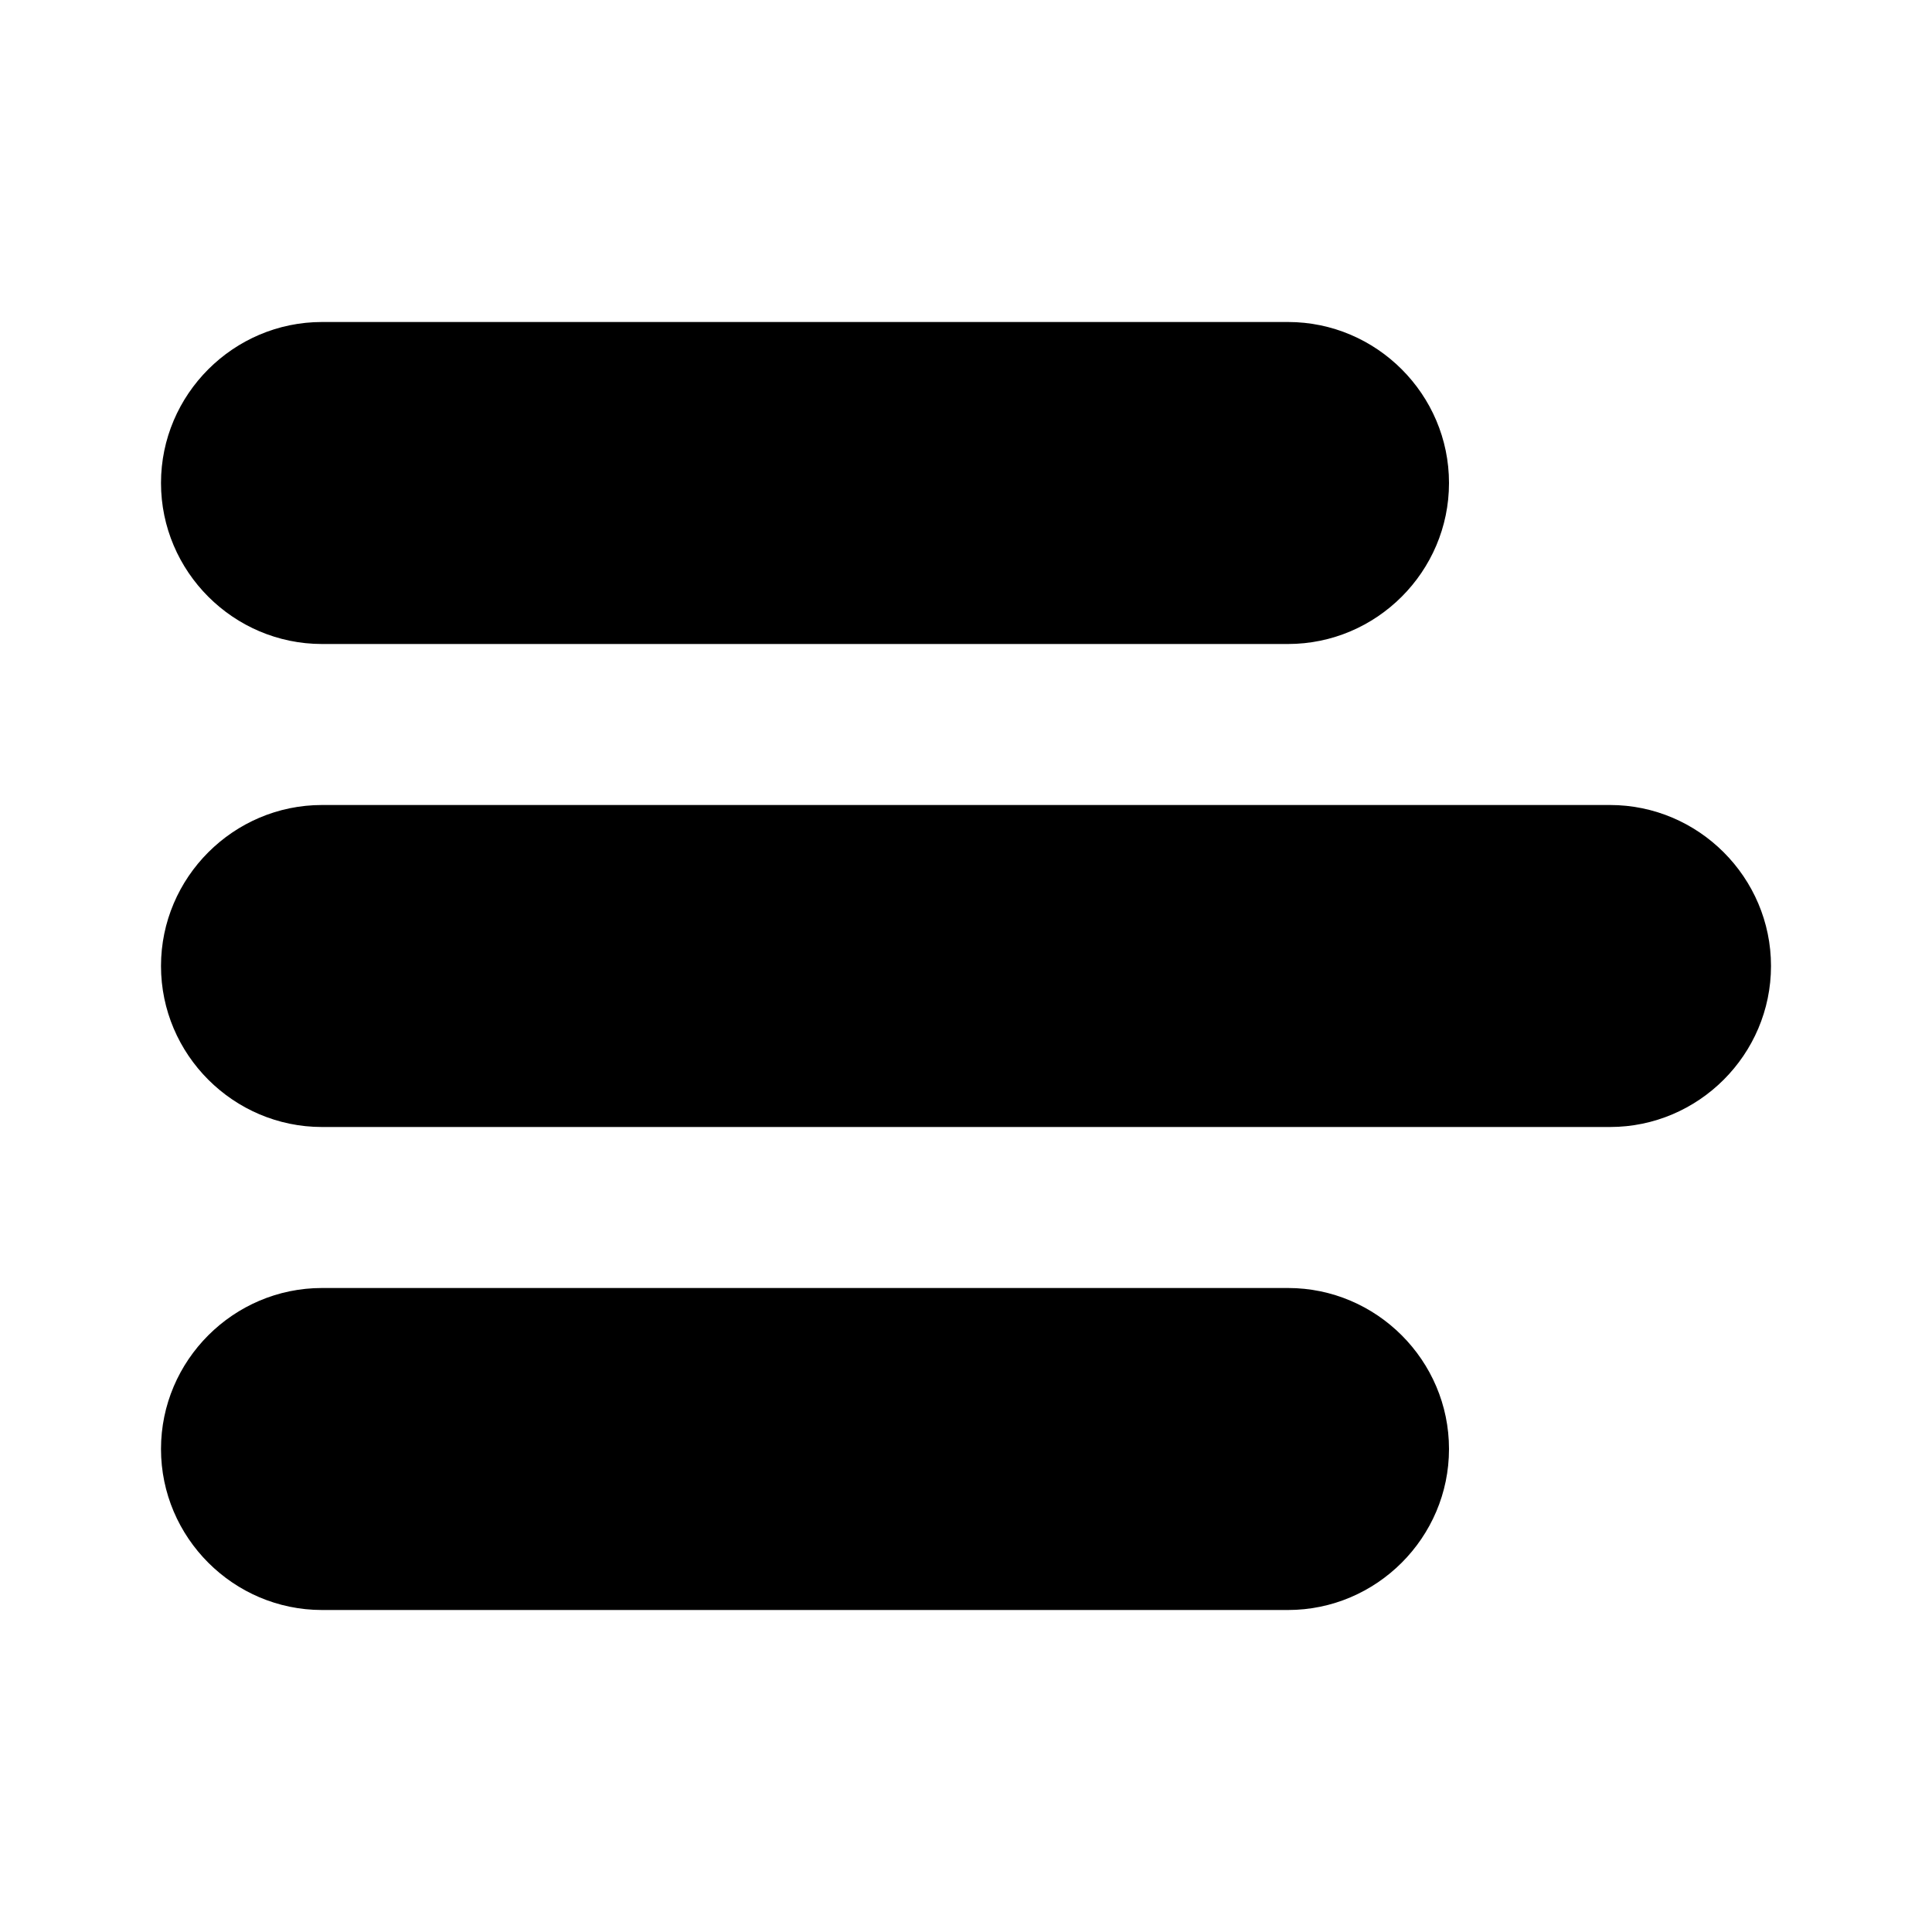
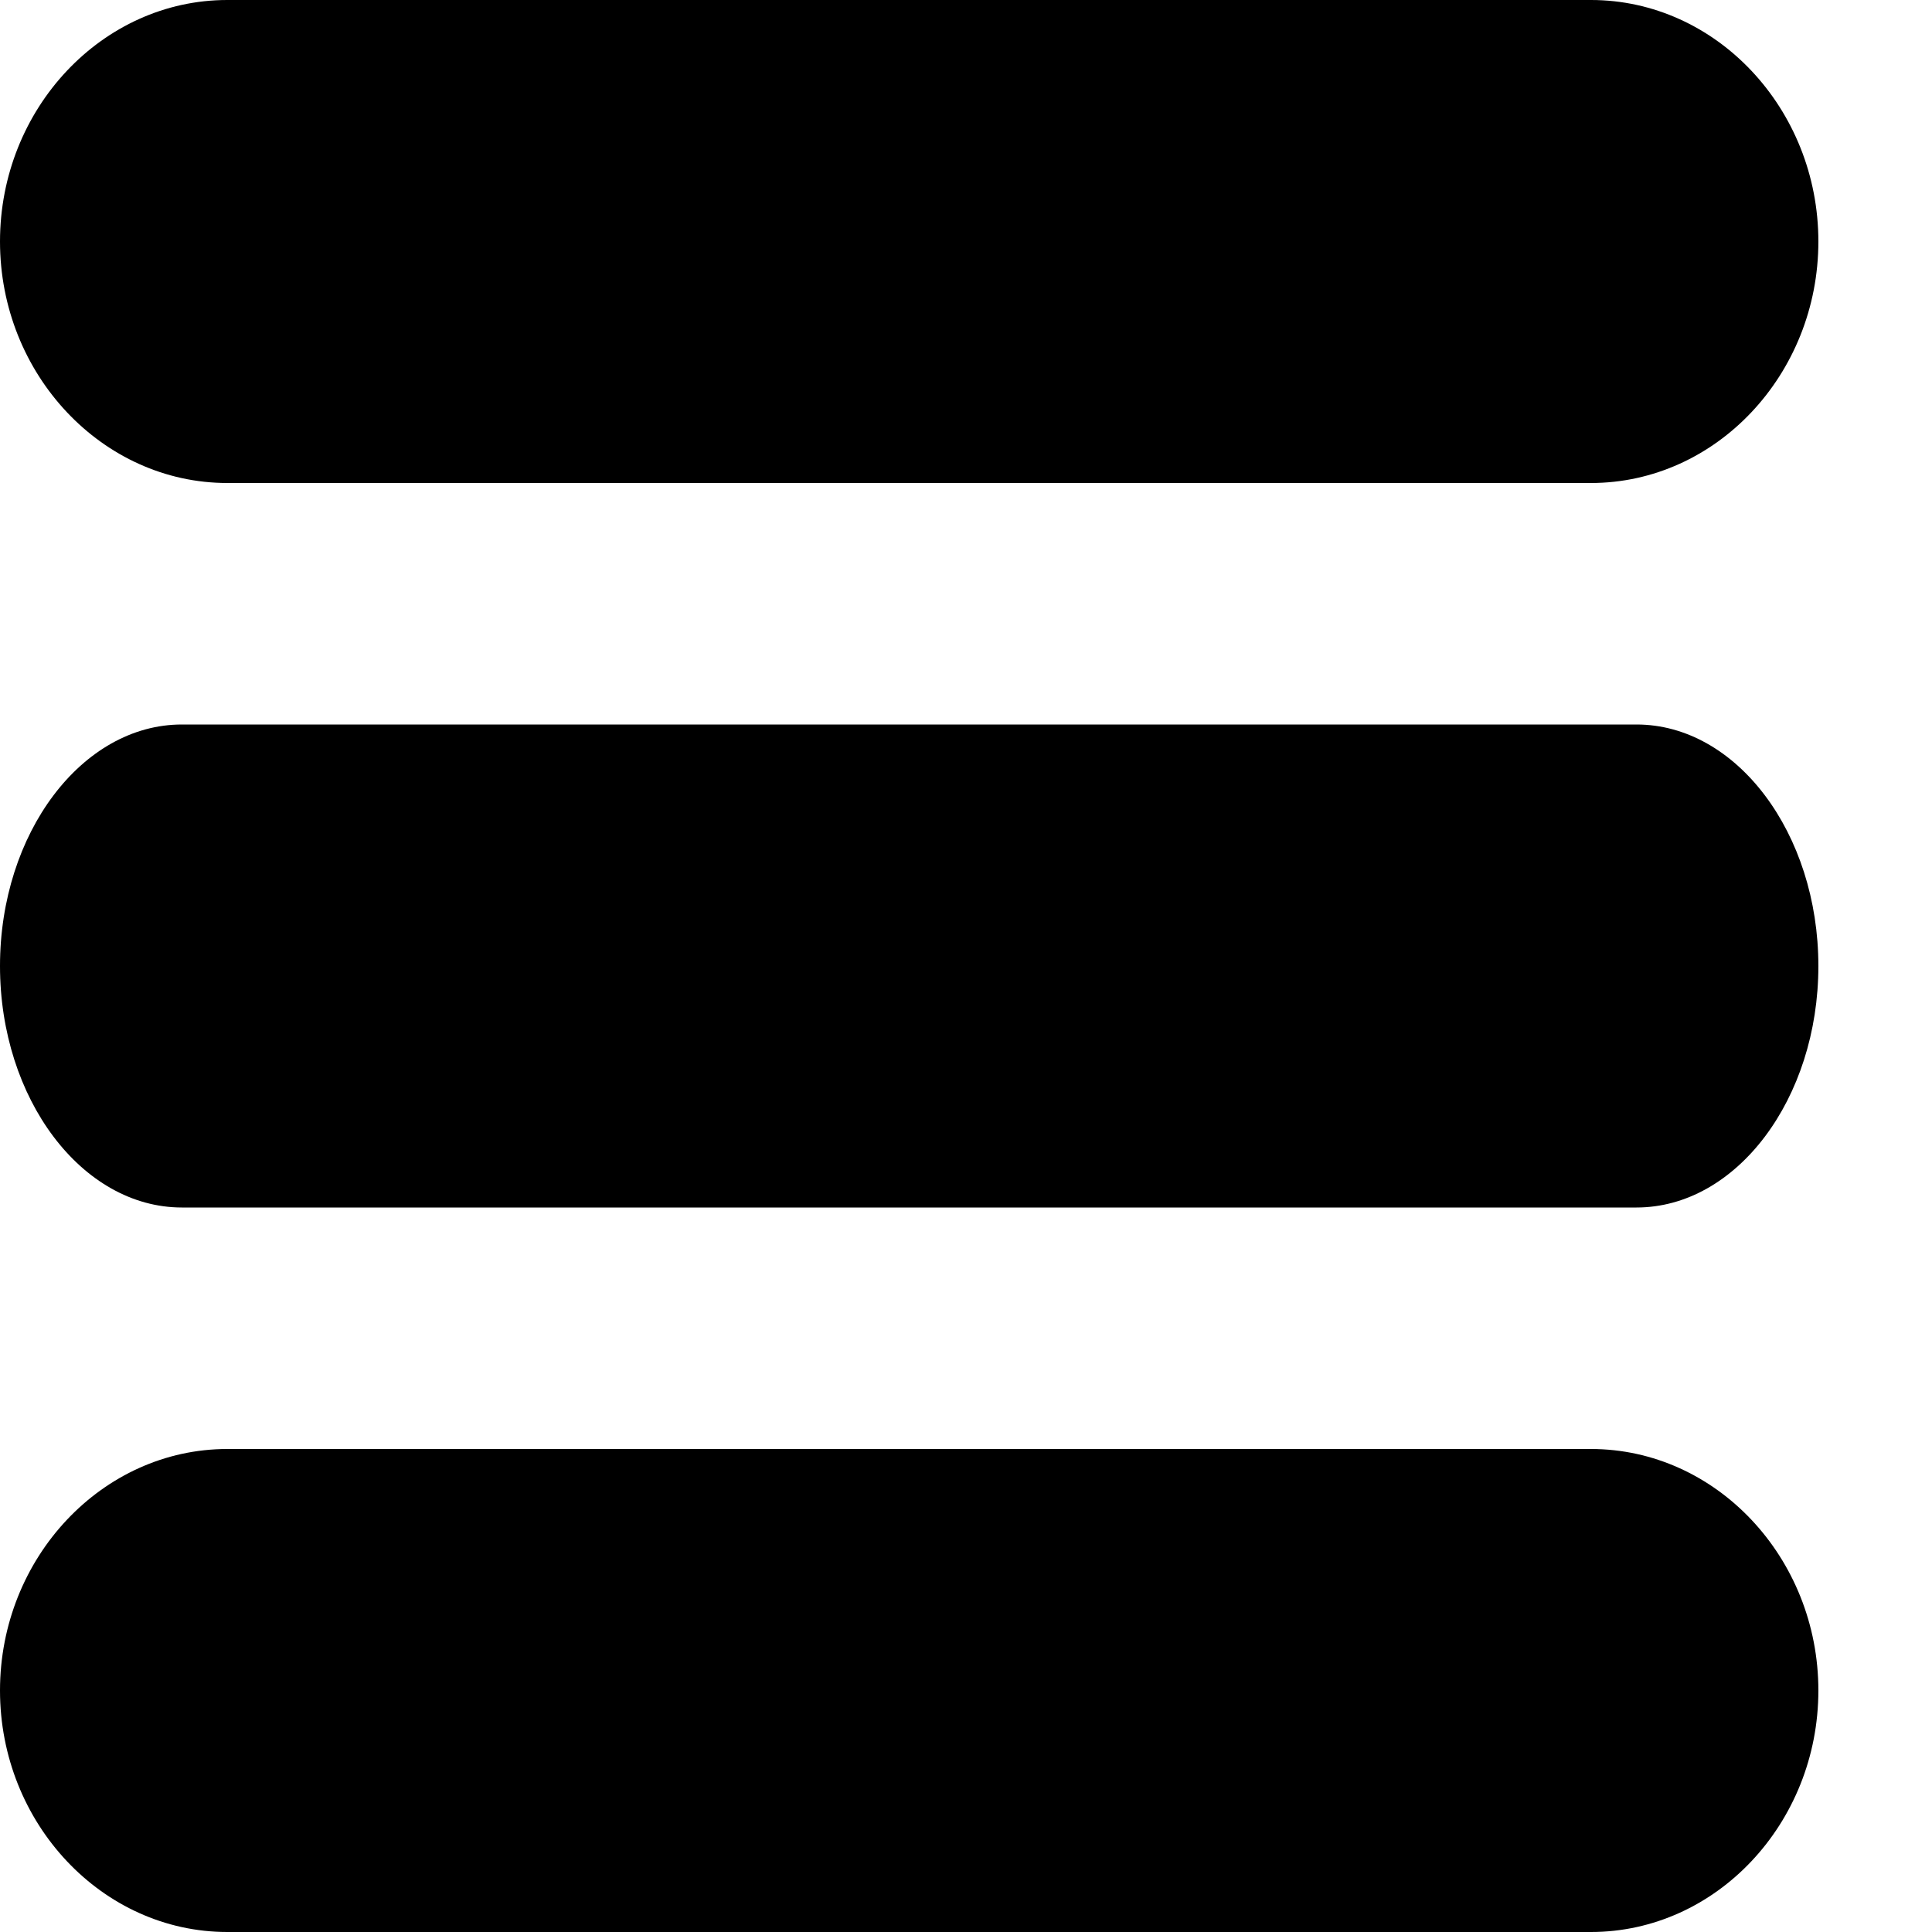
- <svg xmlns="http://www.w3.org/2000/svg" style="enable-background:new 0 0 24 24;" version="1.1" viewBox="0 0 24 24" xml:space="preserve">
-   <g id="info" />
-   <g id="icons">
-     <g id="menu">
-       <path d="M20,10H4c-1.1,0-2,0.9-2,2c0,1.1,0.9,2,2,2h16c1.1,0,2-0.9,2-2C22,10.9,21.1,10,20,10z" />
-       <path d="M4,8h12c1.1,0,2-0.9,2-2c0-1.1-0.9-2-2-2H4C2.9,4,2,4.9,2,6C2,7.1,2.9,8,4,8z" />
-       <path d="M16,16H4c-1.1,0-2,0.9-2,2c0,1.1,0.9,2,2,2h12c1.1,0,2-0.9,2-2C18,16.9,17.1,16,16,16z" />
+ <svg xmlns="http://www.w3.org/2000/svg" width="16px" height="16px" viewBox="0 0 16 16" version="1.1">
+   <defs />
+   <g id="Page-1" stroke="none" stroke-width="1" fill="none" fill-rule="evenodd">
+     <g id="hamburger-menu_icon" fill="#000000" fill-rule="nonzero">
+       <path d="M13.553,6 L1.506,6 C0.678,6 0,6.9 0,8 C0,9.1 0.678,10 1.506,10 L13.553,10 C14.381,10 15.059,9.1 15.059,8 C15.059,6.9 14.381,6 13.553,6 Z" id="Shape" />
+       <path d="M1.882,4 L13.176,4 C14.212,4 15.059,3.1 15.059,2 C15.059,0.9 14.212,0 13.176,0 L1.882,0 C0.847,0 0,0.9 0,2 C0,3.1 0.847,4 1.882,4 Z" id="Shape" />
+       <path d="M13.176,12 L1.882,12 C0.847,12 0,12.9 0,14 C0,15.1 0.847,16 1.882,16 L13.176,16 C14.212,16 15.059,15.1 15.059,14 C15.059,12.9 14.212,12 13.176,12 Z" id="Shape" />
    </g>
  </g>
</svg>
